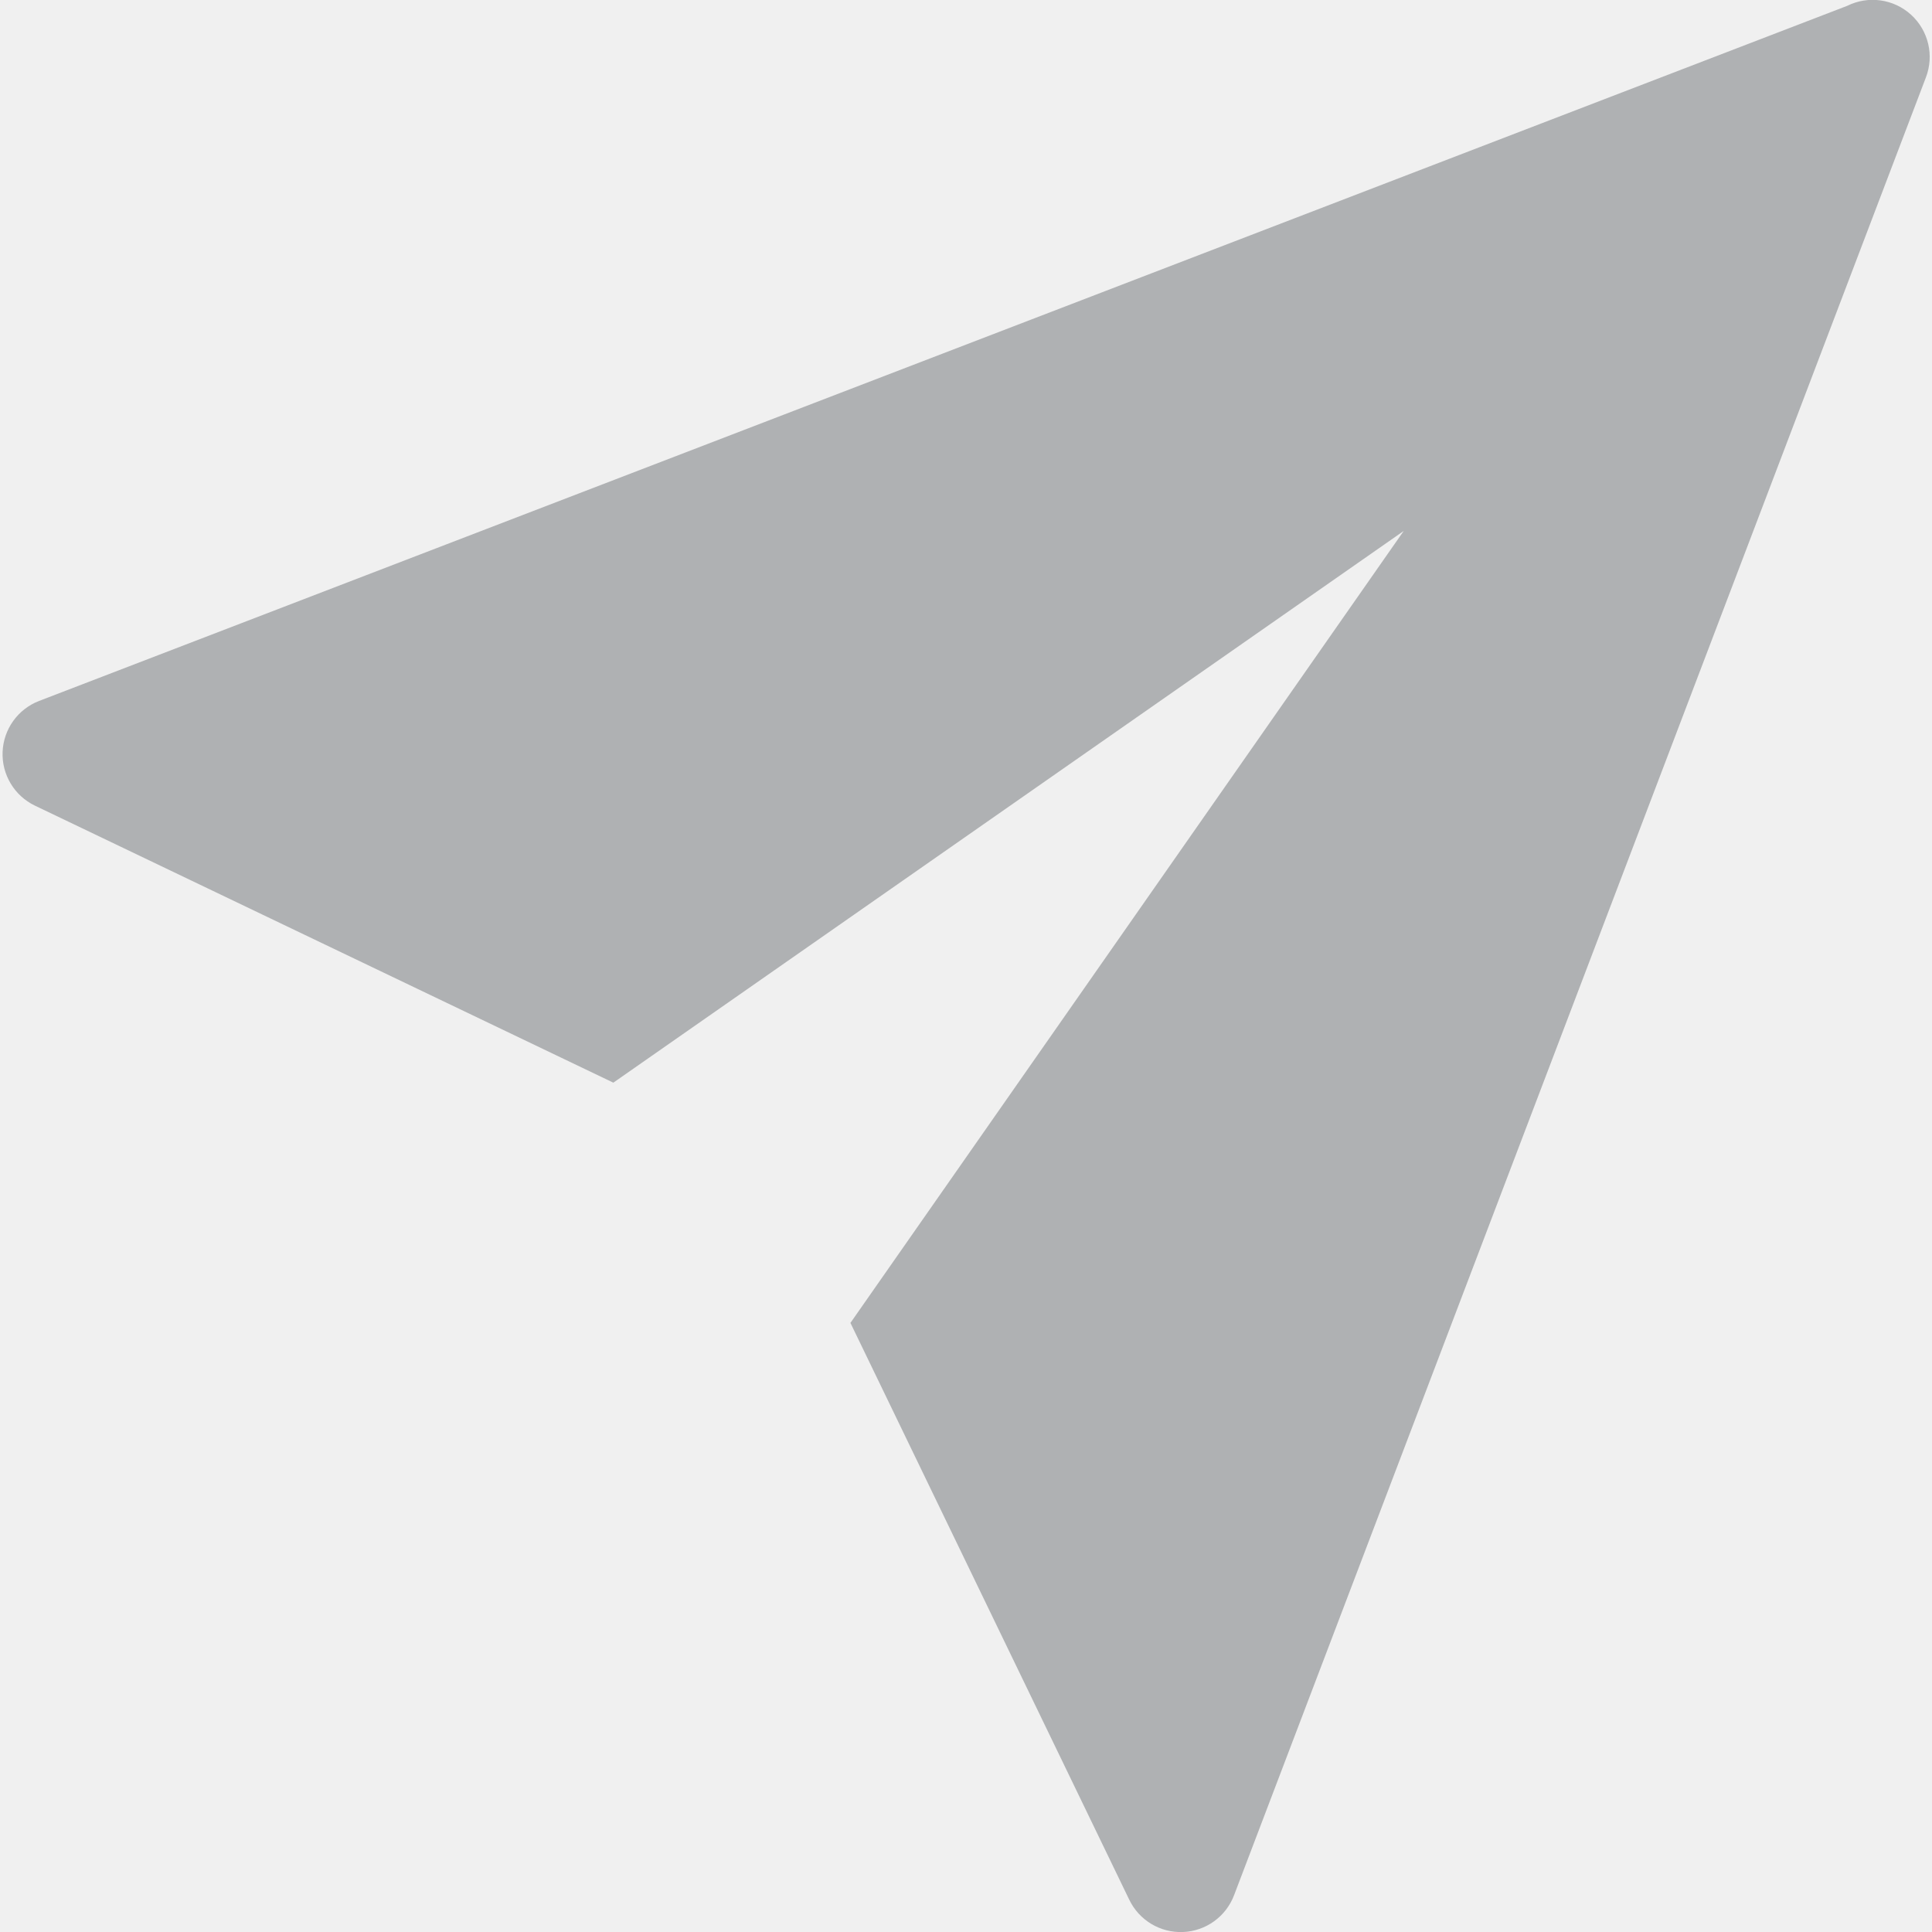
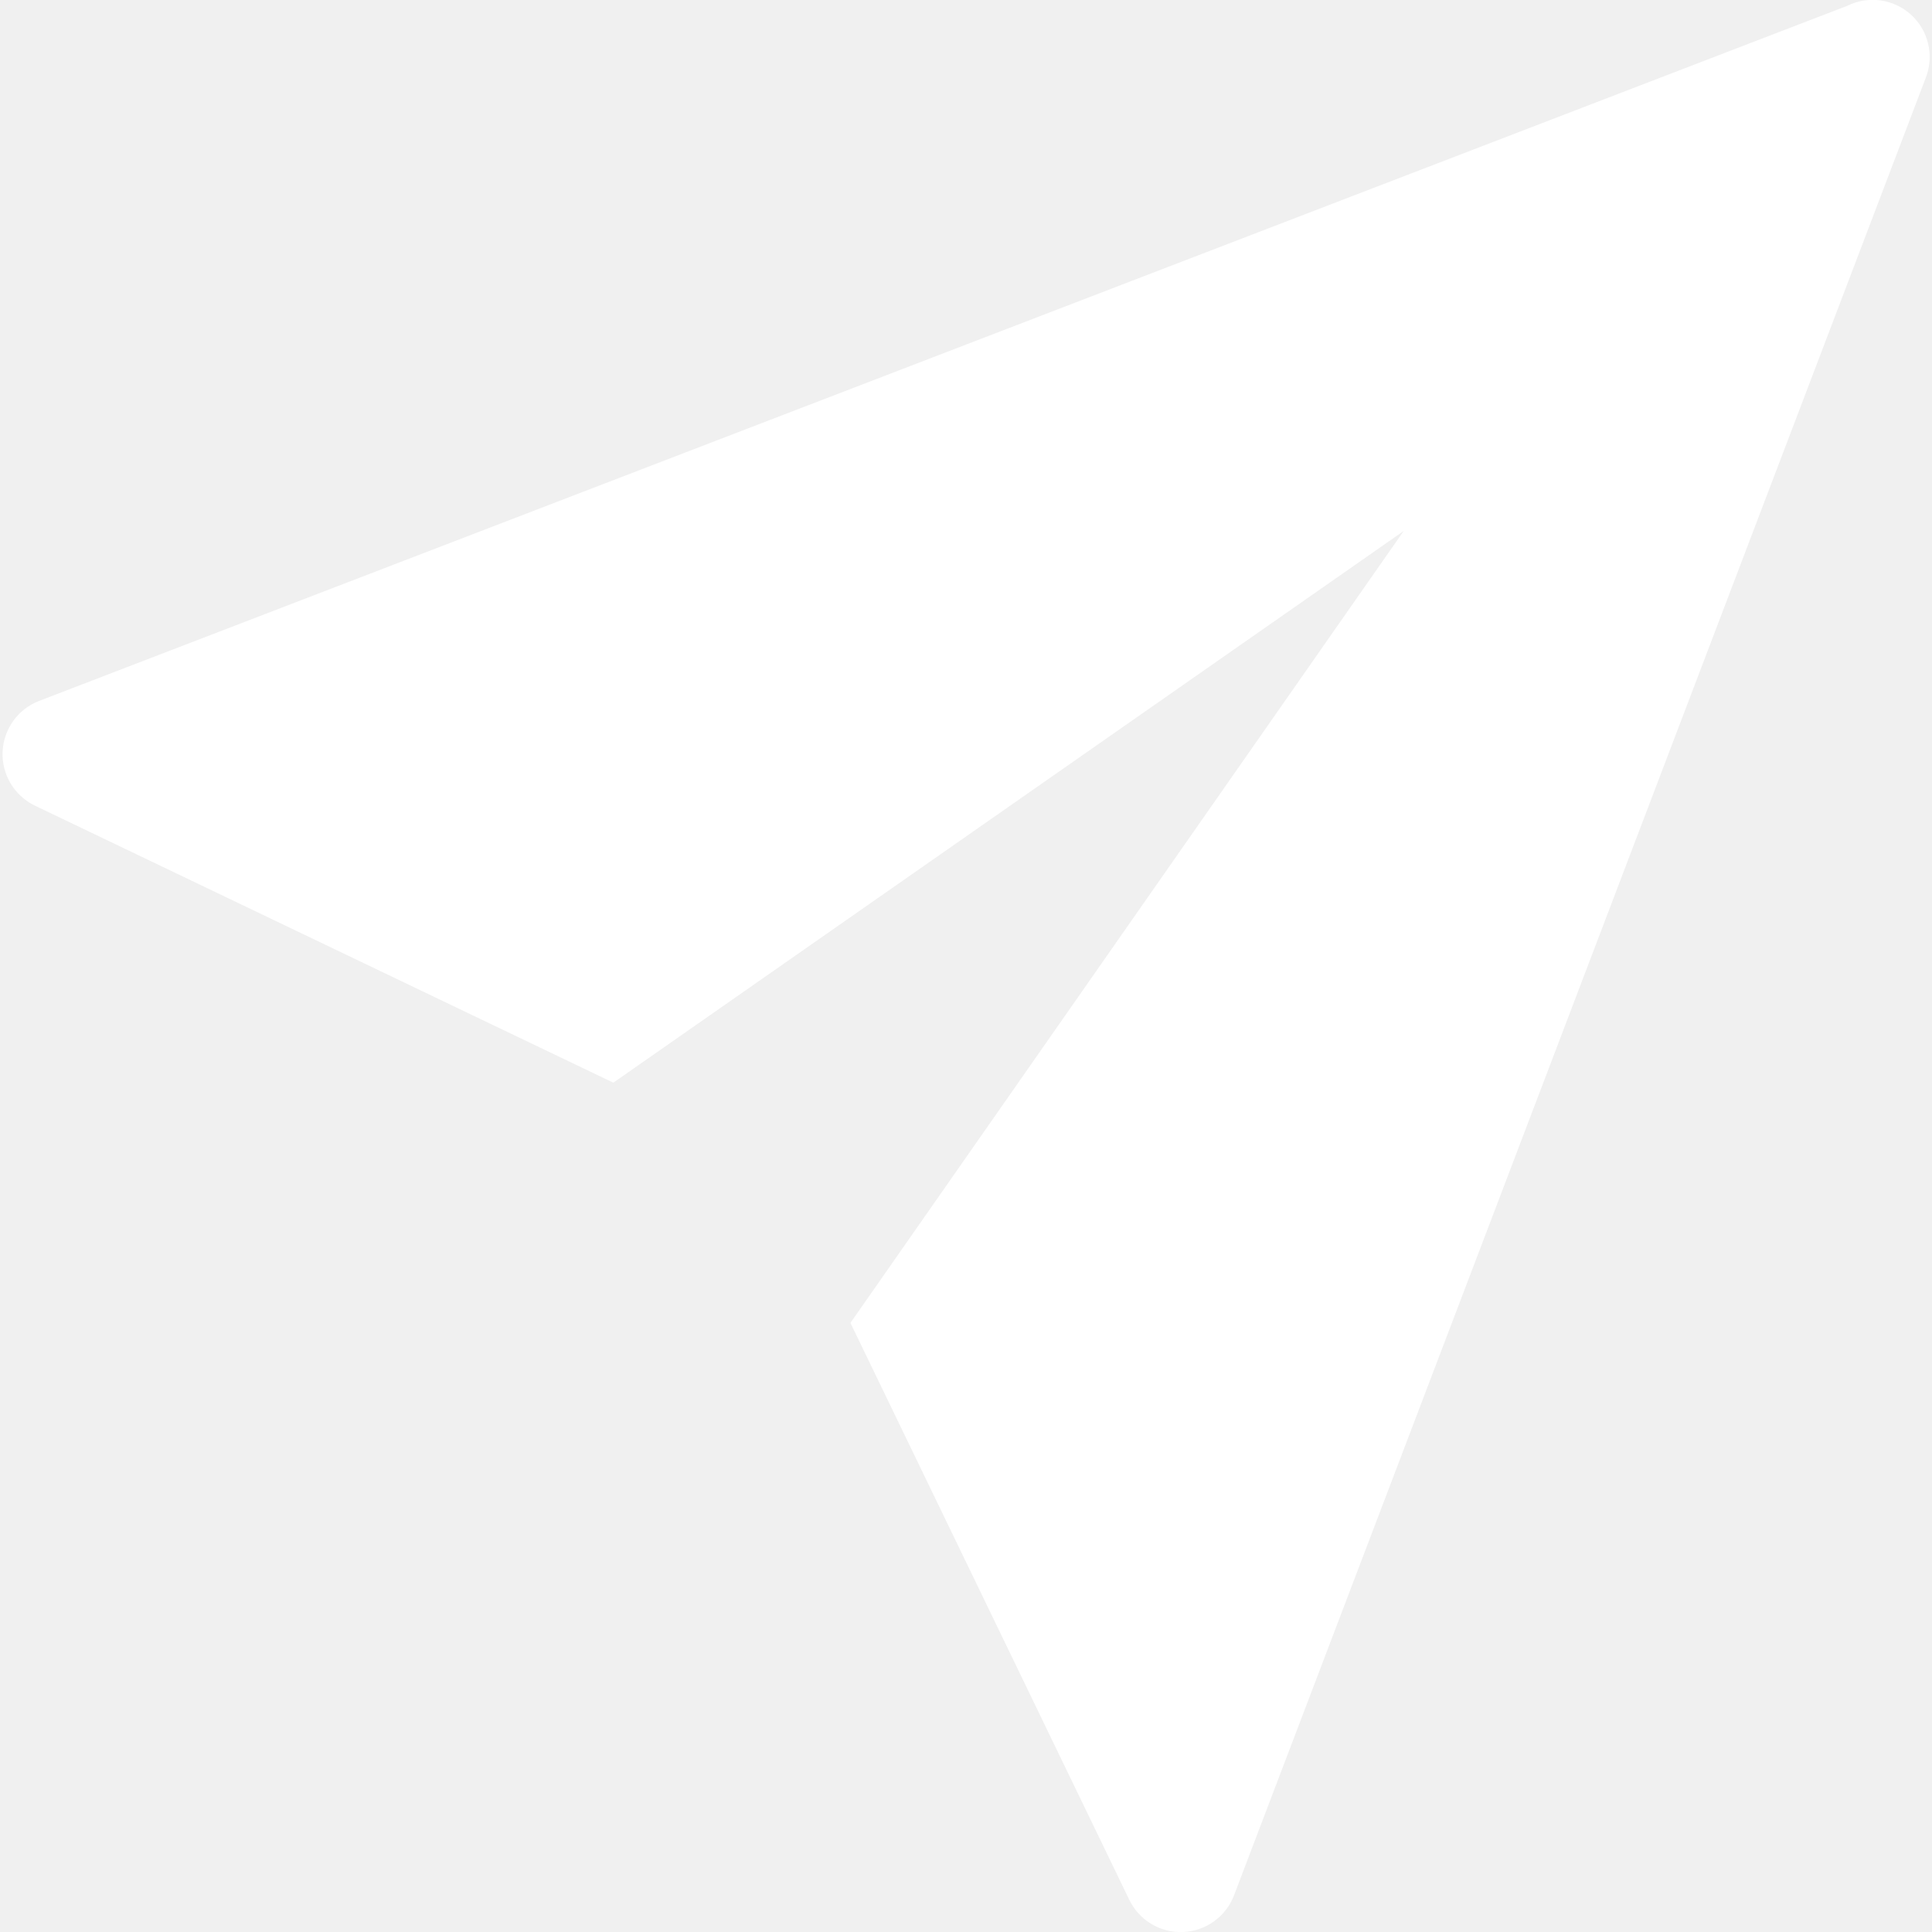
<svg xmlns="http://www.w3.org/2000/svg" width="16" height="16" viewBox="0 0 122.56 122.88">
-   <path fill="#AFB1B3" fill-rule="evenodd" d="M2.33,44.58,117.33,.37a3.63,3.63,0,0,1,5,4.56l-44,115.61h0a3.63,3.63,0,0,1-6.67,.28L53.93,84.14,89.12,33.77,38.85,68.86,2.06,51.24a3.63,3.63,0,0,1,.27-6.66Z" />
+   <path fill="#FFFFFF" fill-rule="evenodd" d="M2.33,44.58,117.33,.37a3.63,3.63,0,0,1,5,4.56l-44,115.61h0a3.63,3.63,0,0,1-6.67,.28L53.93,84.14,89.12,33.77,38.85,68.86,2.06,51.24a3.63,3.63,0,0,1,.27-6.66Z" />
</svg>
